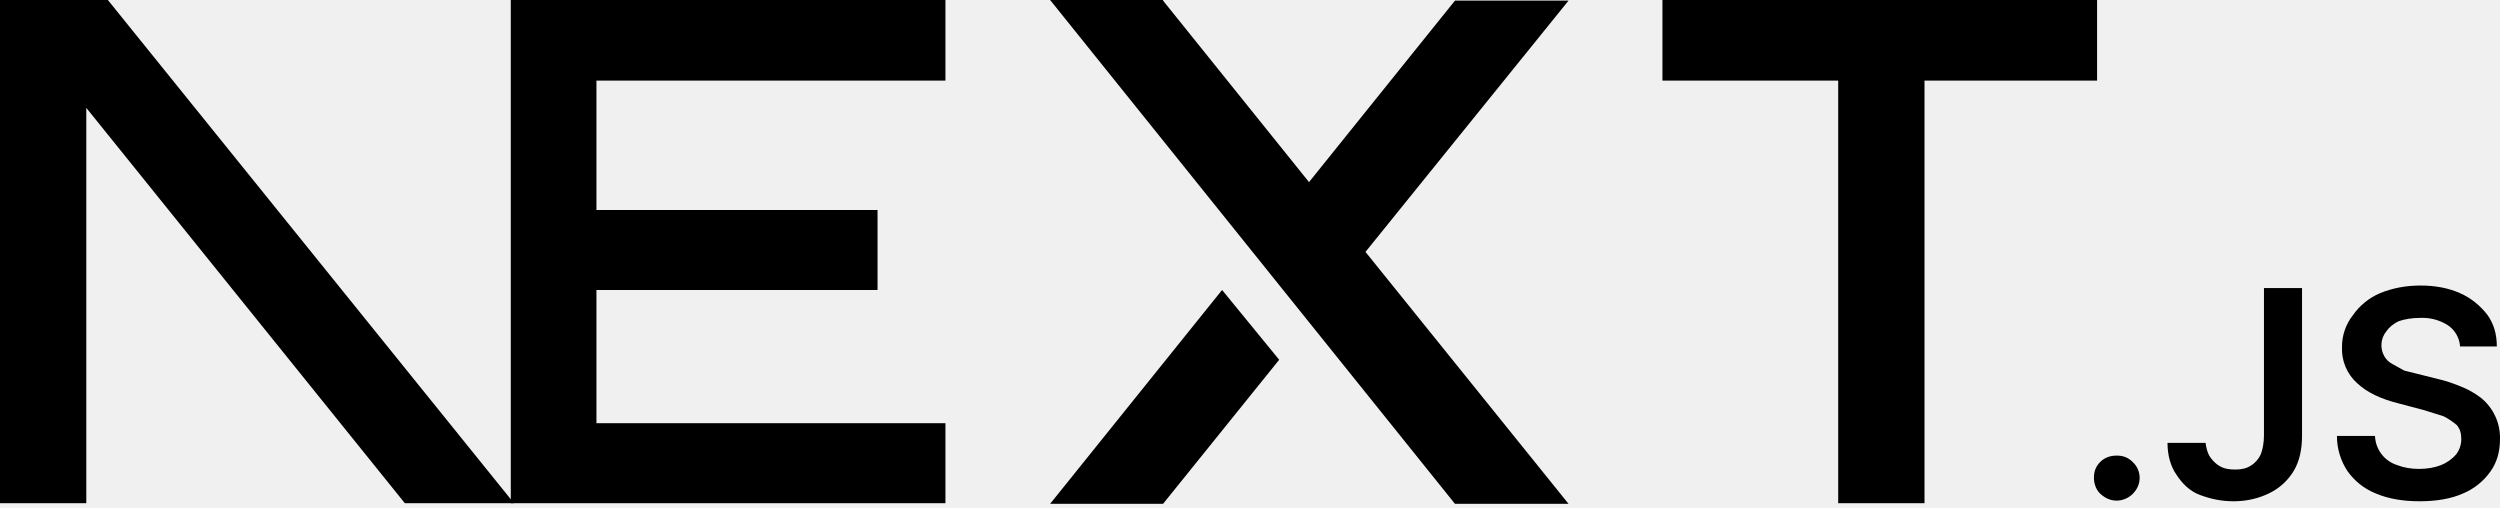
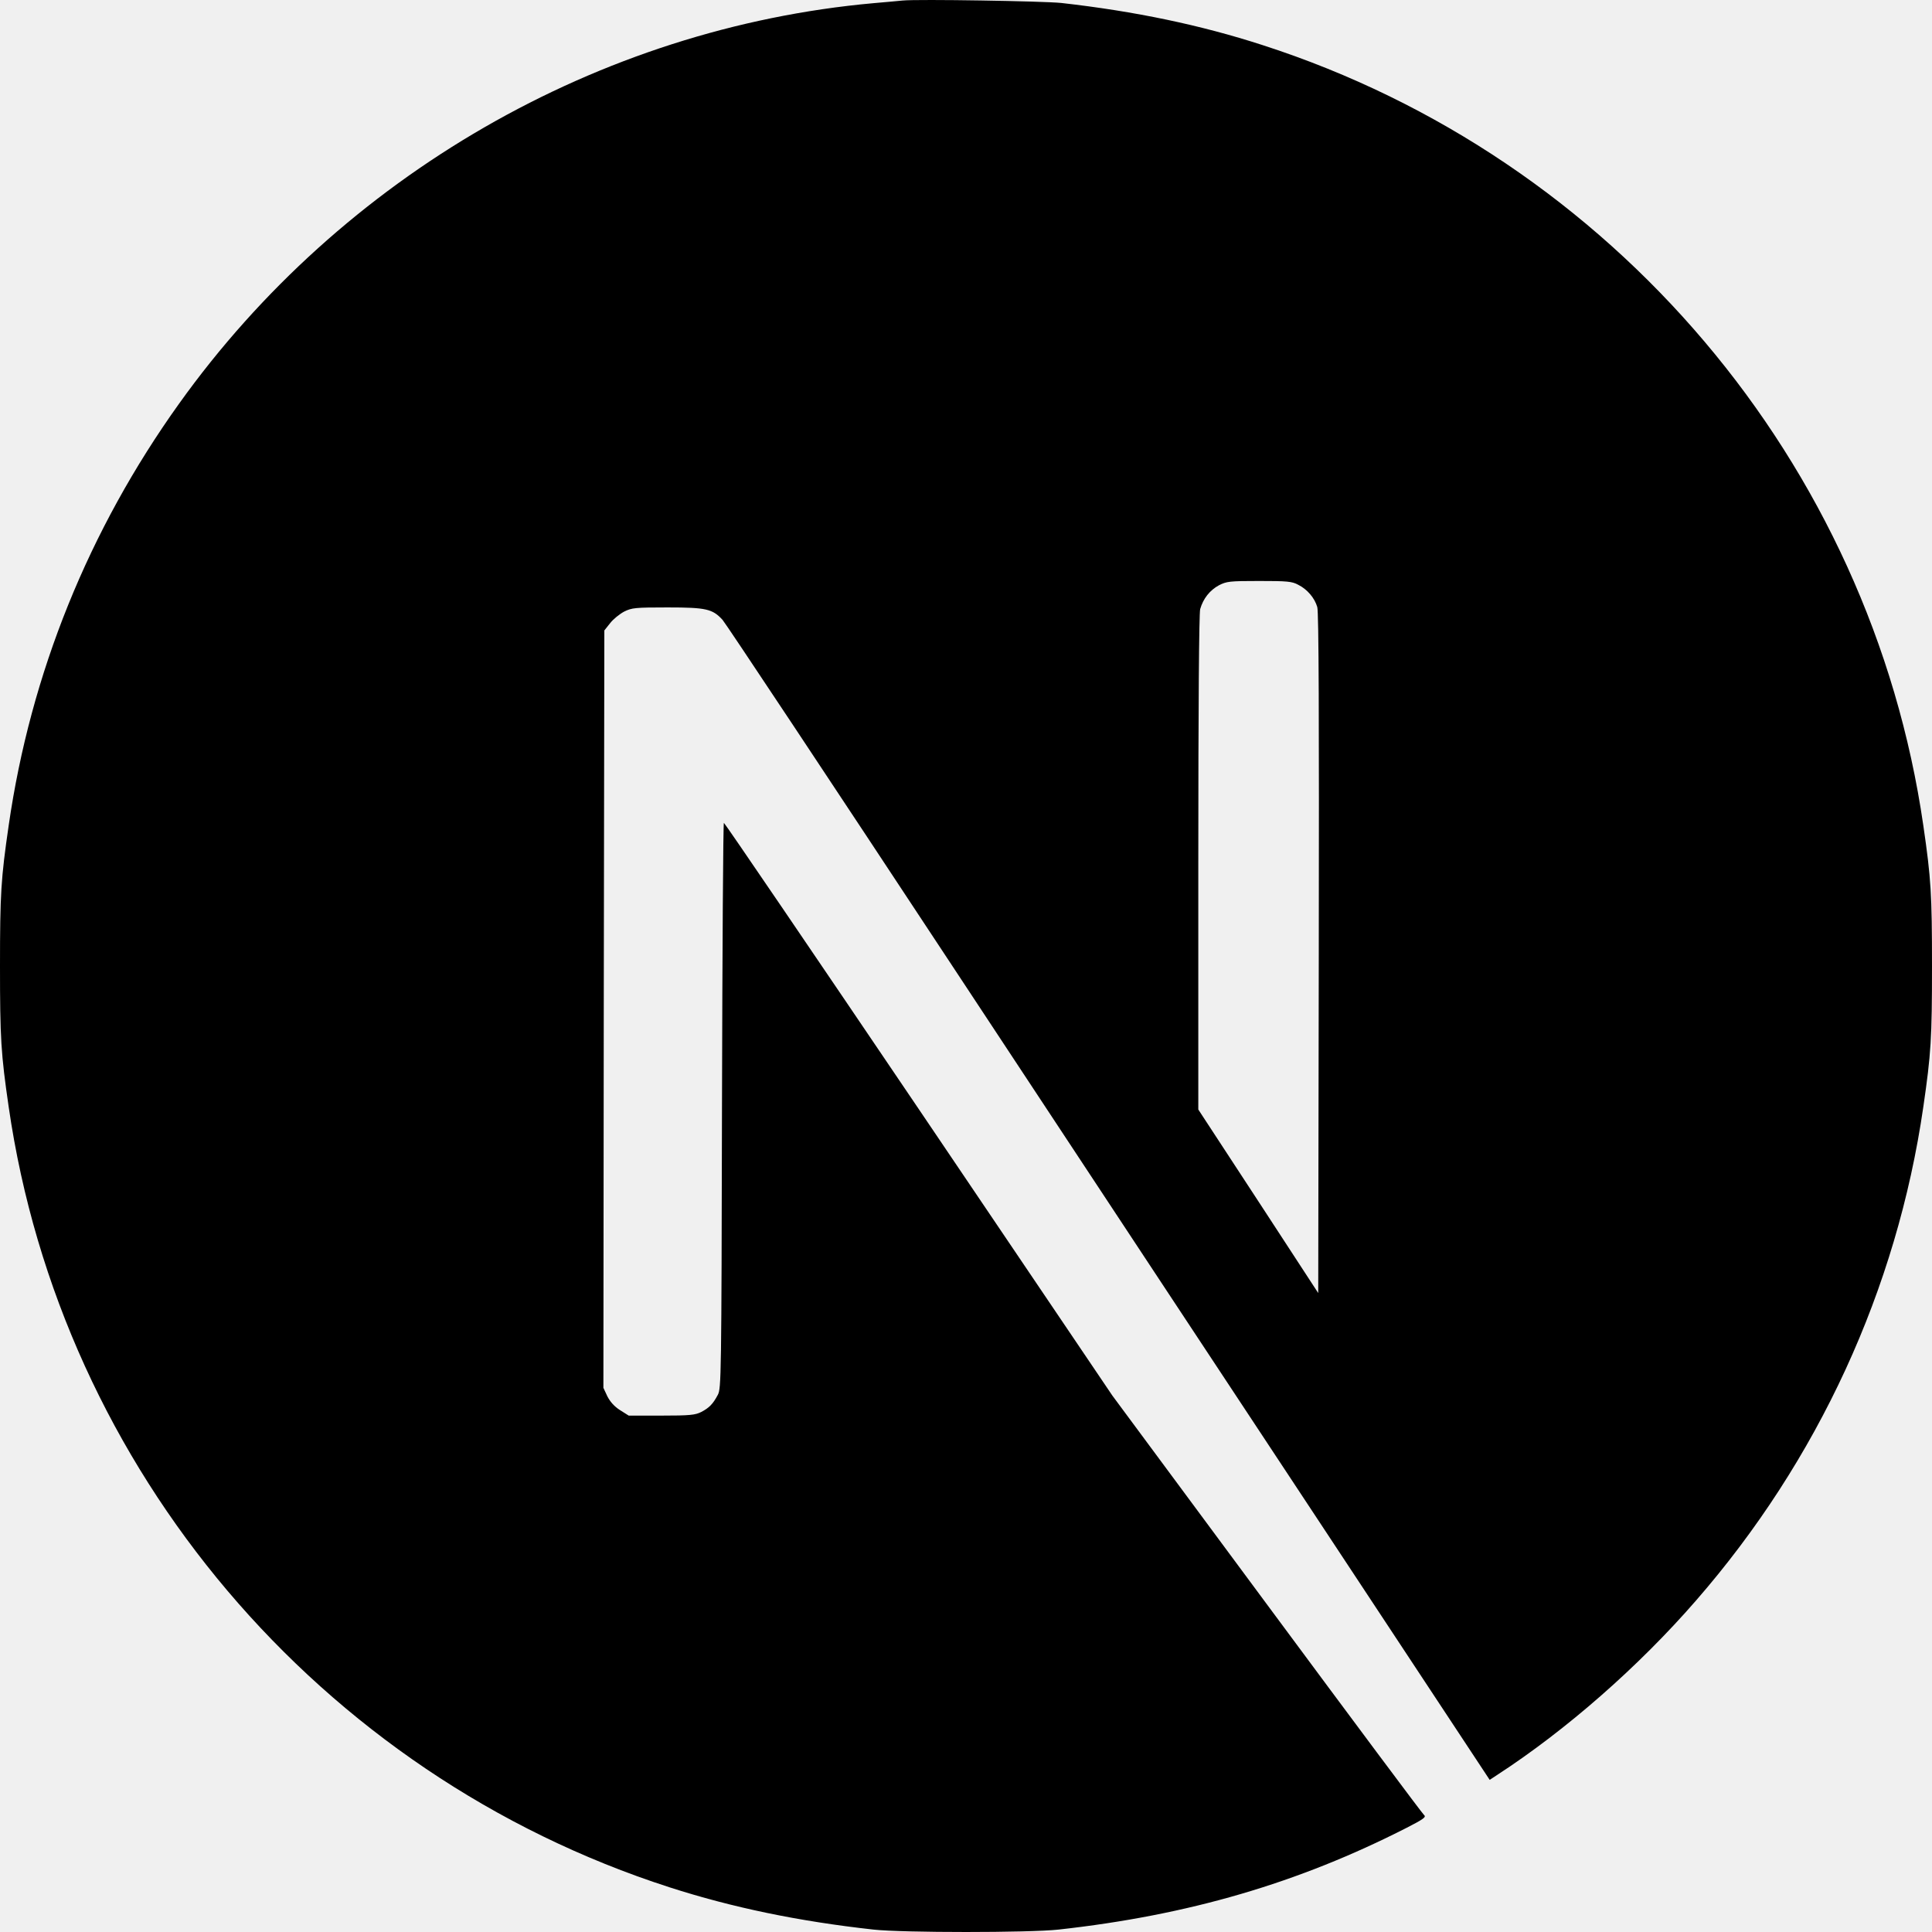
- <svg xmlns="http://www.w3.org/2000/svg" fill="none" viewBox="0 0 394 80">
-   <path fill="#000" d="M262 0h68.5v12.7h-27.2v66.6h-13.6V12.7H262V0ZM149 0v12.7H94v20.4h44.3v12.6H94v21h55v12.6H80.5V0h68.7zm34.3 0h-17.8l63.8 79.4h17.9l-32-39.7 32-39.6h-17.9l-23 28.6-23-28.6zm18.3 56.7-9-11-27.1 33.7h17.8l18.3-22.7z" />
-   <path fill="#000" d="M81 79.3 17 0H0v79.3h13.6V17l50.2 62.3H81Zm252.6-.4c-1 0-1.8-.4-2.5-1s-1.1-1.6-1.1-2.6.3-1.8 1-2.5 1.6-1 2.6-1 1.8.3 2.5 1a3.4 3.4 0 0 1 .6 4.3 3.7 3.7 0 0 1-3 1.8zm23.2-33.5h6v23.3c0 2.1-.4 4-1.3 5.5a9.1 9.1 0 0 1-3.8 3.5c-1.6.8-3.5 1.3-5.7 1.3-2 0-3.7-.4-5.3-1s-2.8-1.8-3.7-3.2c-.9-1.3-1.4-3-1.4-5h6c.1.8.3 1.6.7 2.2s1 1.2 1.6 1.5c.7.4 1.5.5 2.4.5 1 0 1.8-.2 2.4-.6a4 4 0 0 0 1.6-1.8c.3-.8.5-1.8.5-3V45.5zm30.9 9.1a4.4 4.4 0 0 0-2-3.3 7.5 7.5 0 0 0-4.3-1.1c-1.3 0-2.4.2-3.3.5-.9.4-1.6 1-2 1.6a3.5 3.5 0 0 0-.3 4c.3.5.7.9 1.3 1.2l1.8 1 2 .5 3.2.8c1.3.3 2.5.7 3.7 1.2a13 13 0 0 1 3.2 1.8 8.1 8.1 0 0 1 3 6.5c0 2-.5 3.7-1.5 5.1a10 10 0 0 1-4.4 3.5c-1.8.8-4.1 1.2-6.8 1.2-2.6 0-4.9-.4-6.8-1.2-2-.8-3.4-2-4.5-3.5a10 10 0 0 1-1.7-5.6h6a5 5 0 0 0 3.5 4.6c1 .4 2.2.6 3.4.6 1.3 0 2.5-.2 3.5-.6 1-.4 1.8-1 2.4-1.7a4 4 0 0 0 .8-2.4c0-.9-.2-1.6-.7-2.2a11 11 0 0 0-2.1-1.4l-3.2-1-3.8-1c-2.8-.7-5-1.7-6.6-3.2a7.2 7.2 0 0 1-2.4-5.7 8 8 0 0 1 1.7-5 10 10 0 0 1 4.3-3.5c2-.8 4-1.2 6.4-1.2 2.3 0 4.4.4 6.2 1.2 1.8.8 3.2 2 4.3 3.4 1 1.4 1.5 3 1.5 5h-5.8z" />
+ <svg xmlns="http://www.w3.org/2000/svg" width="67" height="67" viewBox="0 0 67 67" fill="none">
+   <g clip-path="url(#clip0_119_110)">
+     <path d="M31.306 0.018C31.162 0.031 30.703 0.077 30.291 0.11C20.775 0.968 11.861 6.101 6.215 13.992C3.072 18.38 1.061 23.357 0.301 28.628C0.033 30.468 0 31.012 0 33.507C0 36.002 0.033 36.545 0.301 38.385C2.122 50.965 11.075 61.534 23.218 65.45C25.392 66.15 27.684 66.628 30.291 66.916C31.306 67.028 35.694 67.028 36.709 66.916C41.209 66.419 45.02 65.306 48.78 63.387C49.356 63.092 49.467 63.014 49.389 62.948C49.336 62.909 46.88 59.615 43.933 55.634L38.576 48.398L31.863 38.464C28.169 33.002 25.13 28.536 25.104 28.536C25.078 28.53 25.051 32.943 25.038 38.333C25.019 47.769 25.012 48.149 24.894 48.371C24.724 48.692 24.593 48.823 24.318 48.967C24.108 49.072 23.925 49.092 22.936 49.092H21.803L21.502 48.902C21.305 48.777 21.161 48.614 21.063 48.424L20.925 48.129L20.938 35L20.958 21.863L21.161 21.608C21.266 21.471 21.488 21.294 21.646 21.209C21.914 21.078 22.019 21.065 23.152 21.065C24.488 21.065 24.711 21.117 25.058 21.497C25.156 21.602 28.791 27.076 33.14 33.67C37.489 40.264 43.435 49.269 46.356 53.689L51.661 61.724L51.93 61.547C54.307 60.001 56.822 57.801 58.813 55.509C63.051 50.644 65.782 44.711 66.699 38.385C66.967 36.545 67 36.002 67 33.507C67 31.012 66.967 30.468 66.699 28.628C64.878 16.049 55.925 5.479 43.782 1.563C41.641 0.869 39.362 0.391 36.807 0.103C36.179 0.038 31.85 -0.034 31.306 0.018ZM45.02 20.279C45.335 20.436 45.59 20.737 45.682 21.052C45.734 21.222 45.747 24.863 45.734 33.068L45.715 44.842L43.638 41.659L41.556 38.477V29.918C41.556 24.385 41.582 21.274 41.621 21.123C41.726 20.757 41.955 20.469 42.27 20.298C42.538 20.161 42.636 20.148 43.665 20.148C44.634 20.148 44.804 20.161 45.02 20.279Z" fill="black" />
+   </g>
+   <defs>
+     <clipPath id="clip0_119_110">
+       <rect width="67" height="67" fill="white" />
+     </clipPath>
+   </defs>
</svg>
